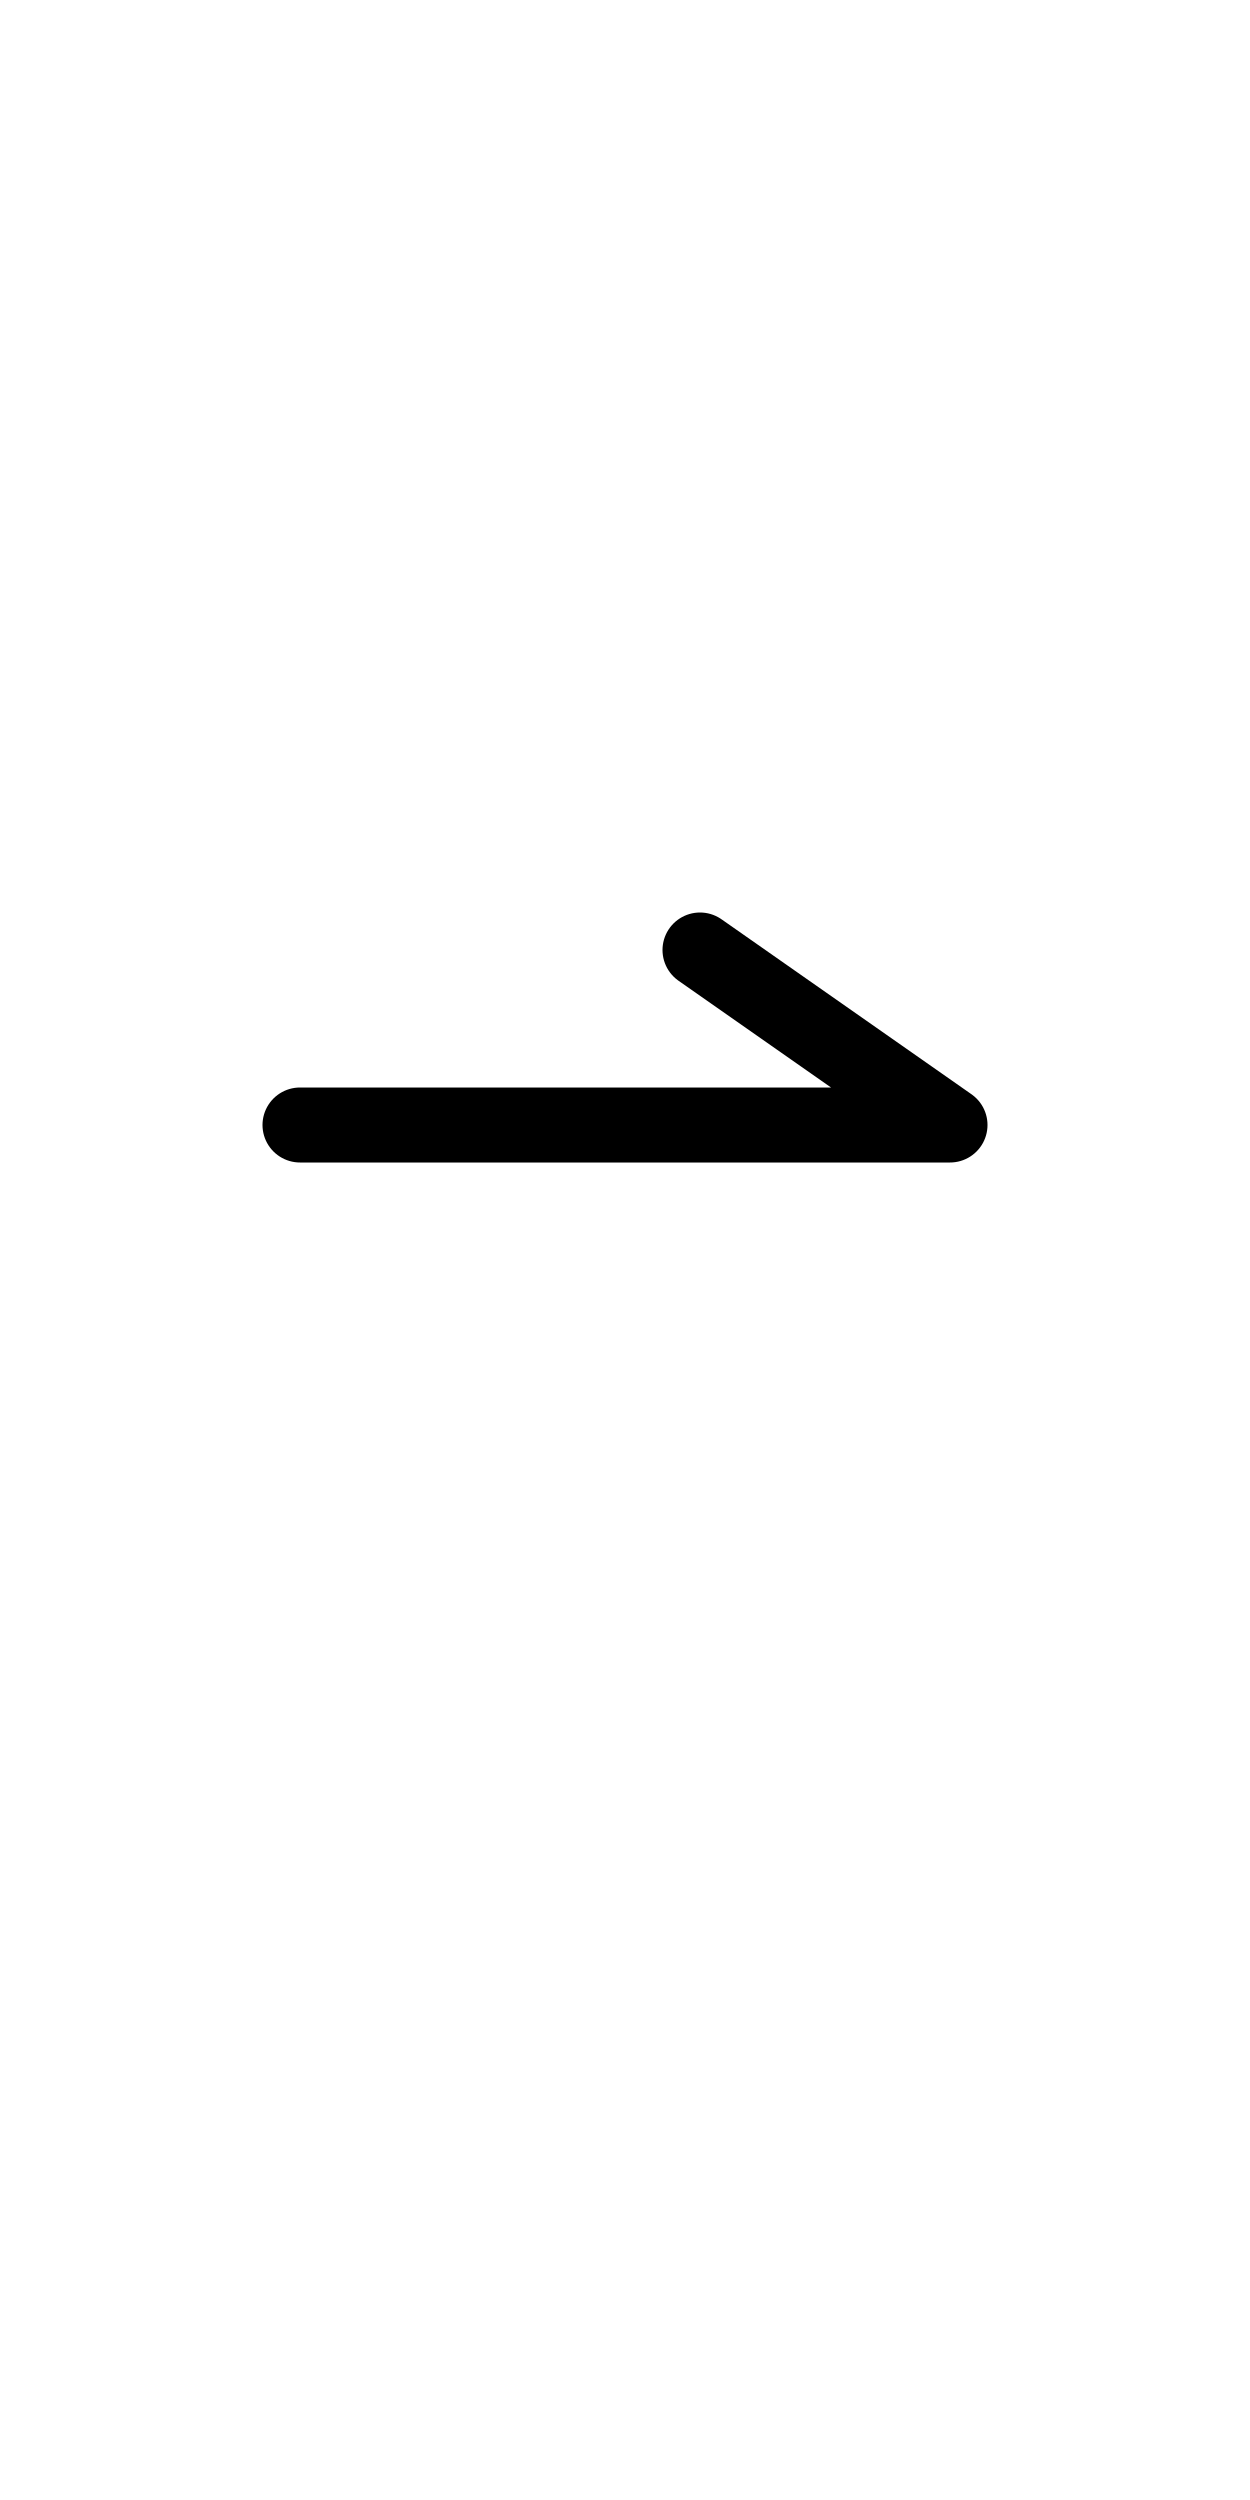
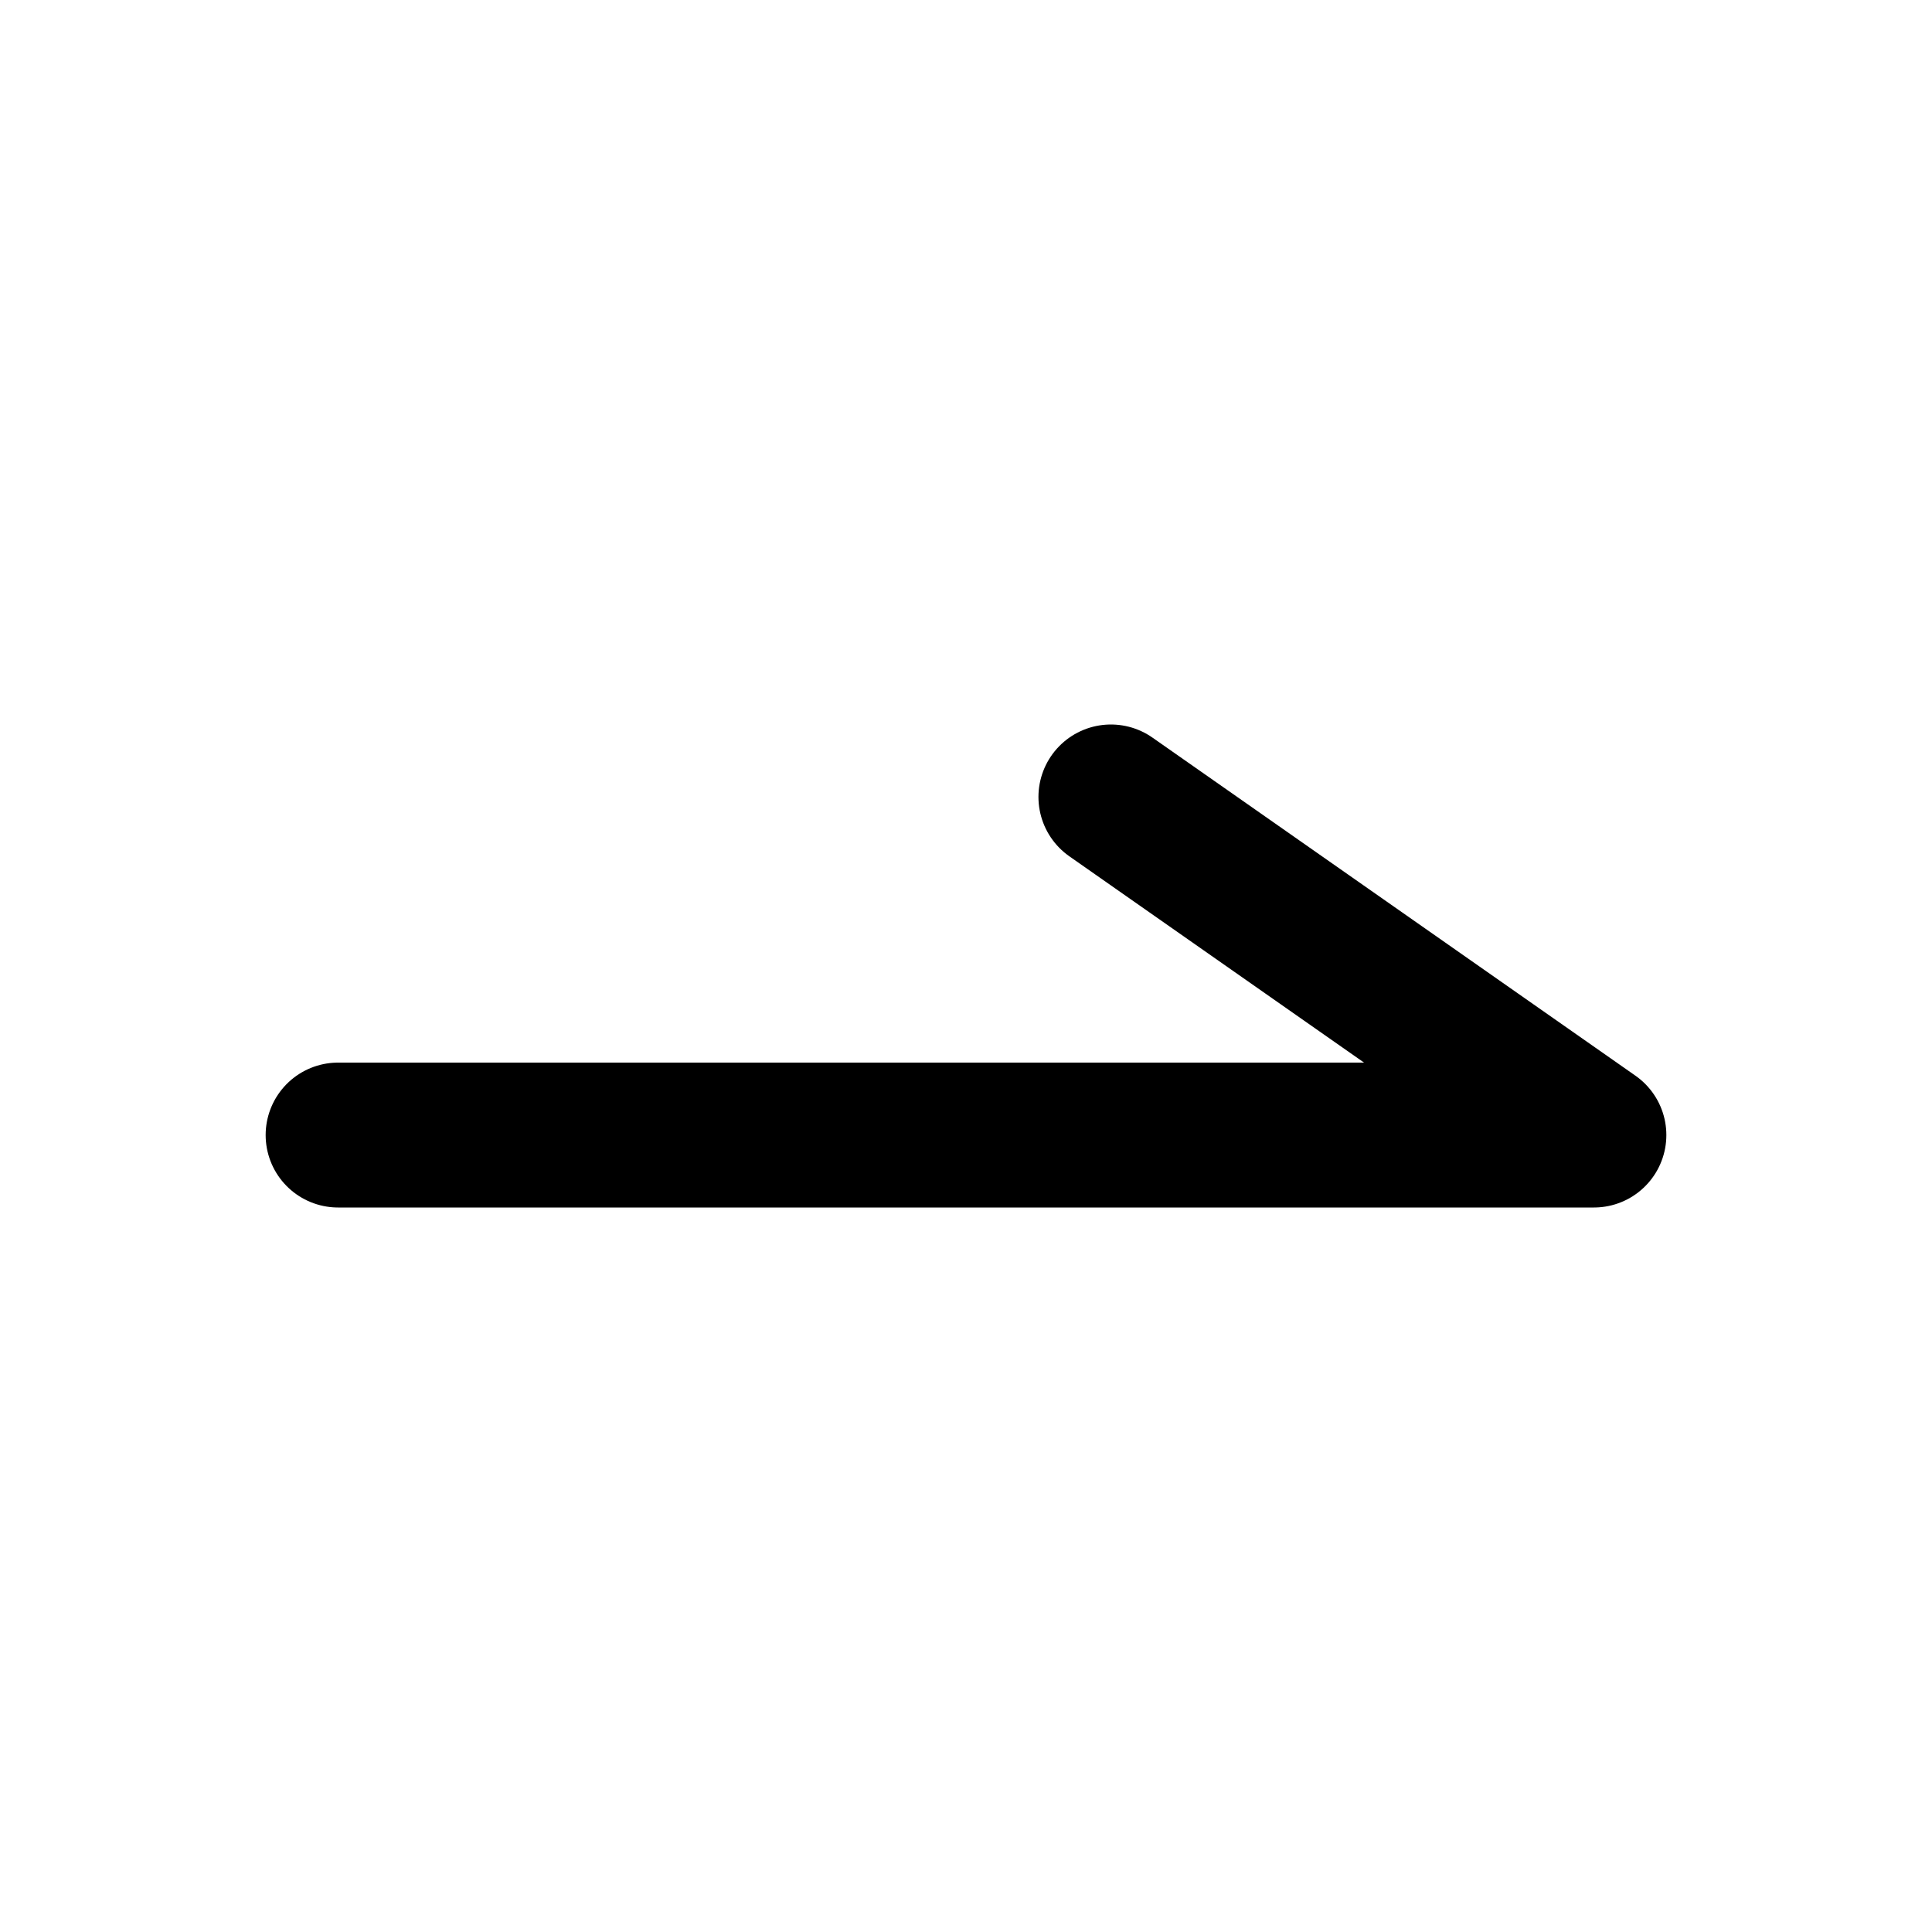
- <svg xmlns="http://www.w3.org/2000/svg" version="1.1" width="62.5" height="125" id="svg2" xml:space="preserve">
+ <svg xmlns="http://www.w3.org/2000/svg" id="svg2" version="1.1" width="50" height="50" xml:space="preserve">
  <defs id="defs6" />
-   <g transform="matrix(1.25,0,0,-1.25,0,125)" id="g10">
-     <g transform="translate(12,55)" id="g12">
-       <path d="M 0,0 26,0 16,7" id="path14" style="fill:none;stroke:#000000;stroke-width:3;stroke-linecap:round;stroke-linejoin:round;stroke-miterlimit:4;stroke-opacity:1;stroke-dasharray:none" />
+   <g id="g10" transform="matrix(1.25,0,0,-1.25,0,50)">
+     <g id="g12" transform="translate(7,16.5)">
+       <path d="M 0,0 26,0 16,7" style="fill:none;stroke:#000000;stroke-width:3;stroke-linecap:round;stroke-linejoin:round;stroke-miterlimit:4;stroke-opacity:1;stroke-dasharray:none" id="path14" />
    </g>
  </g>
</svg>
